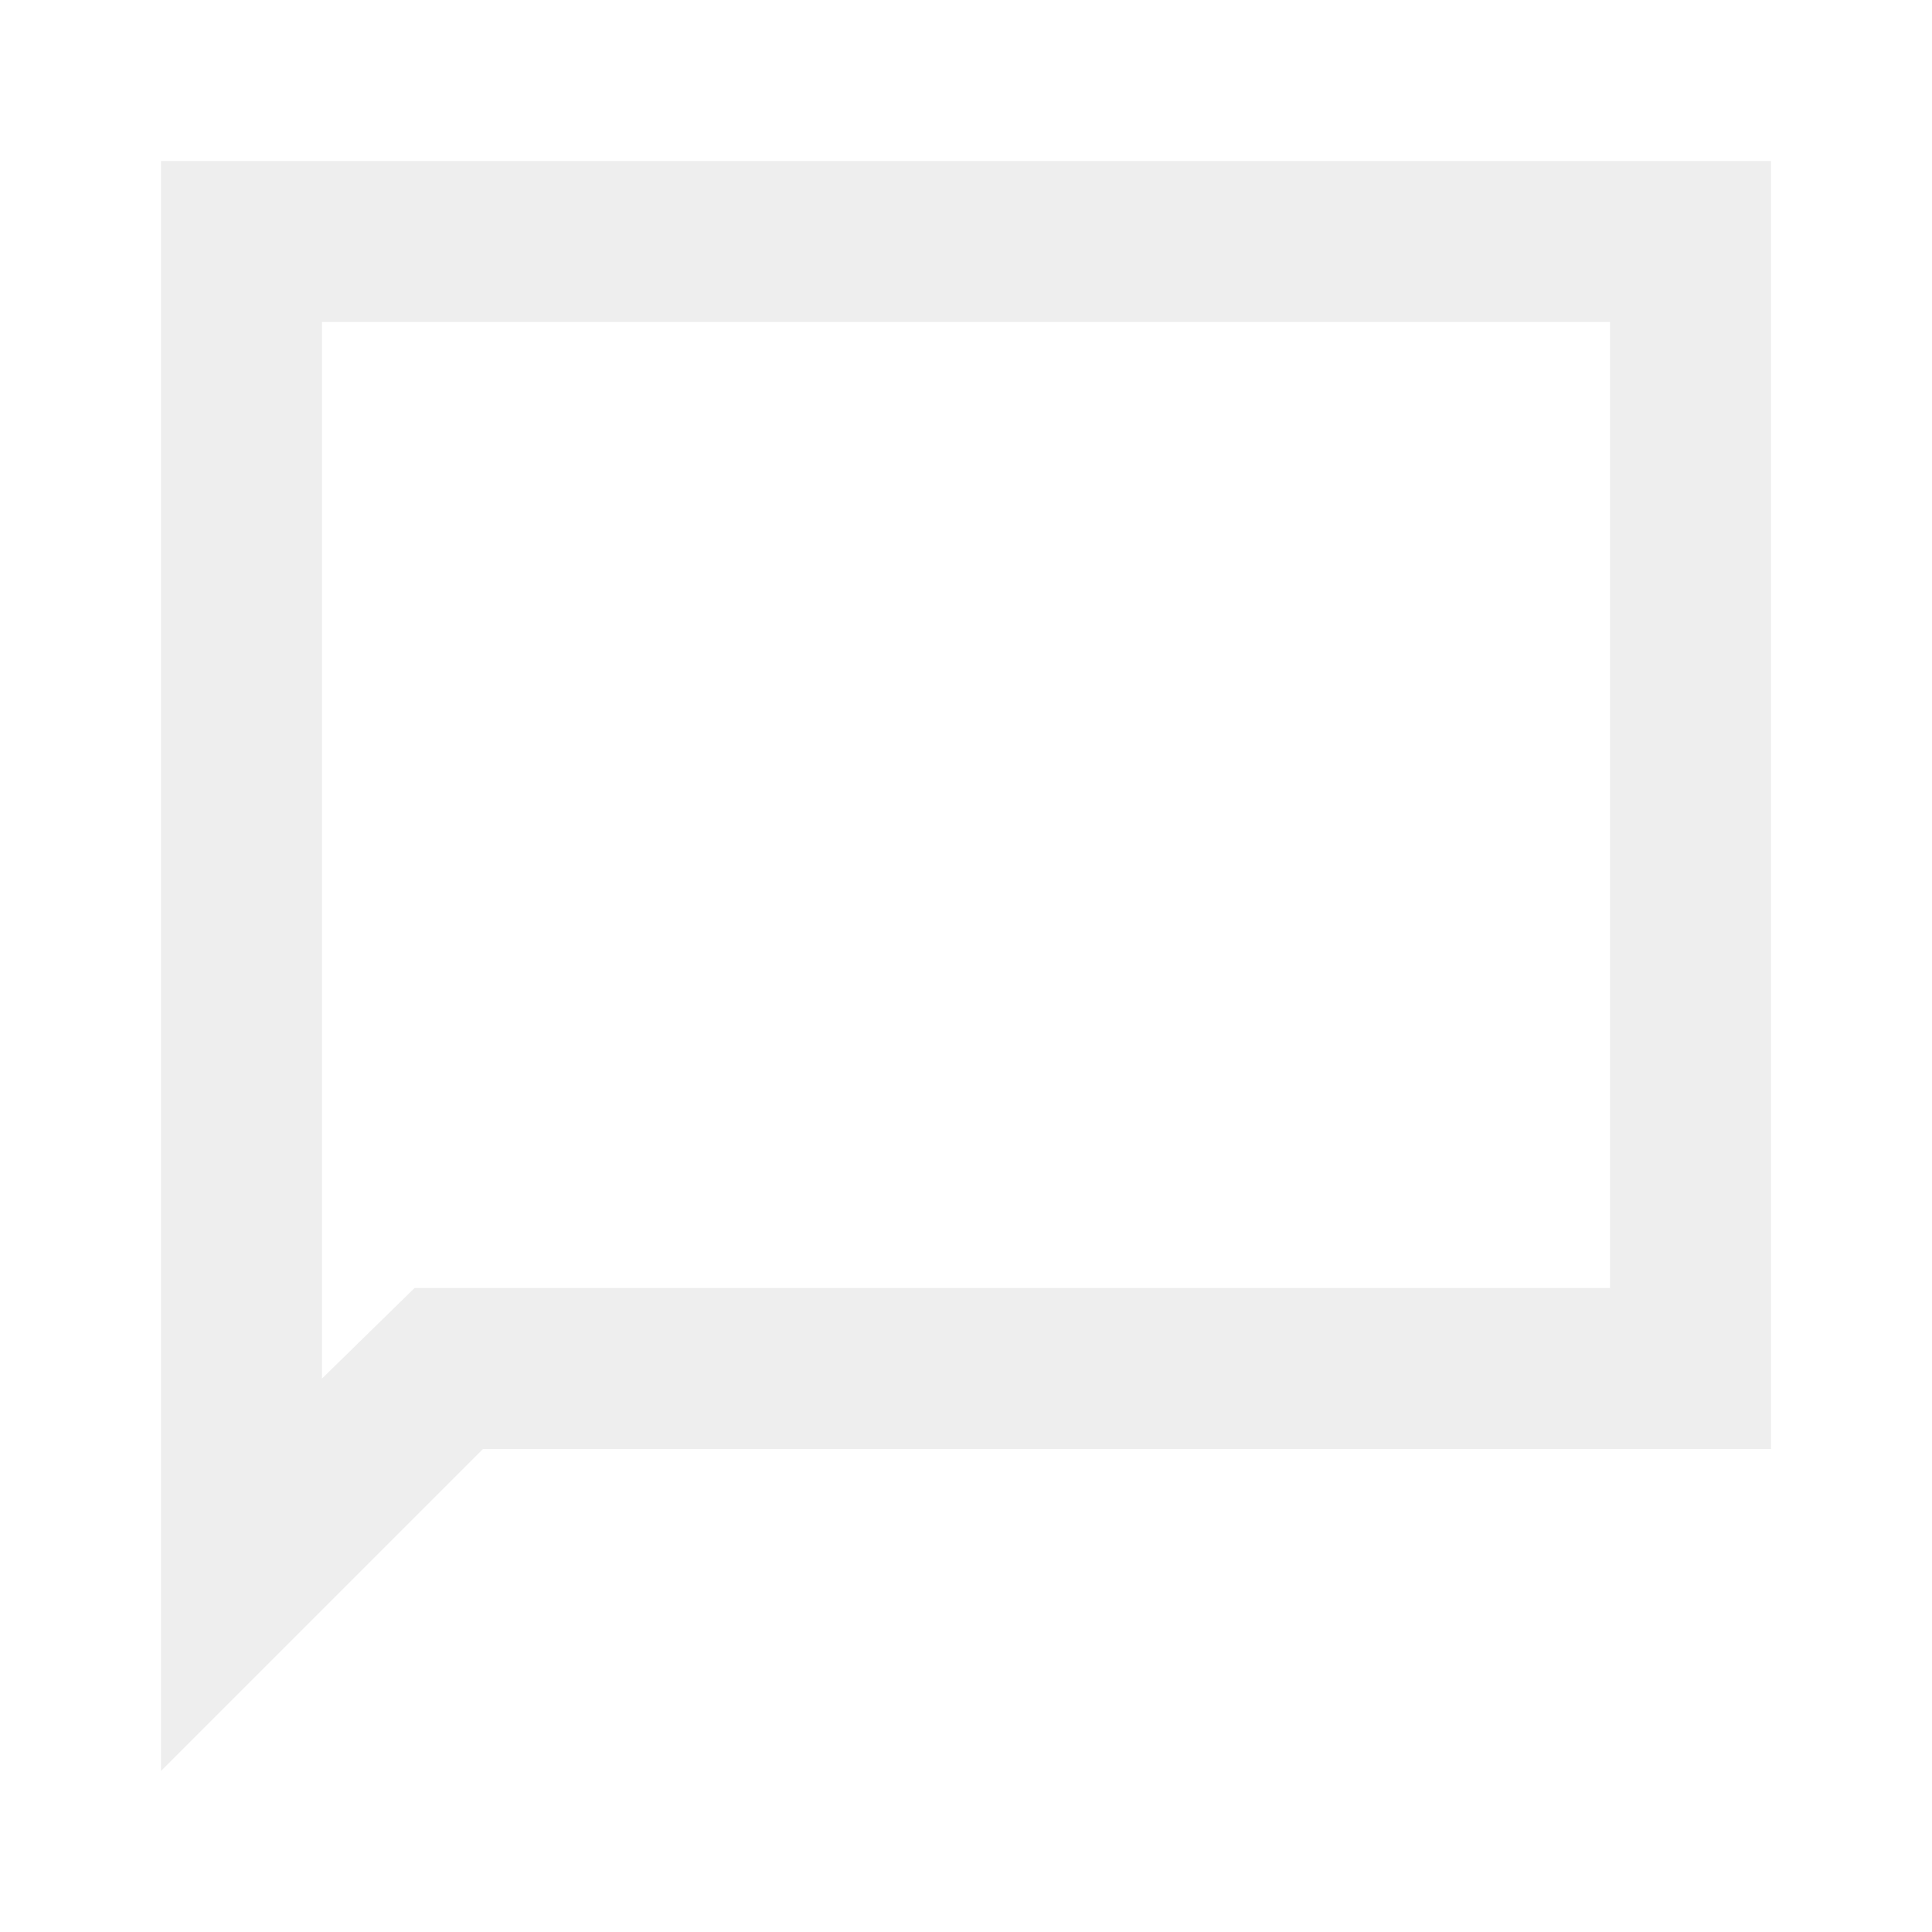
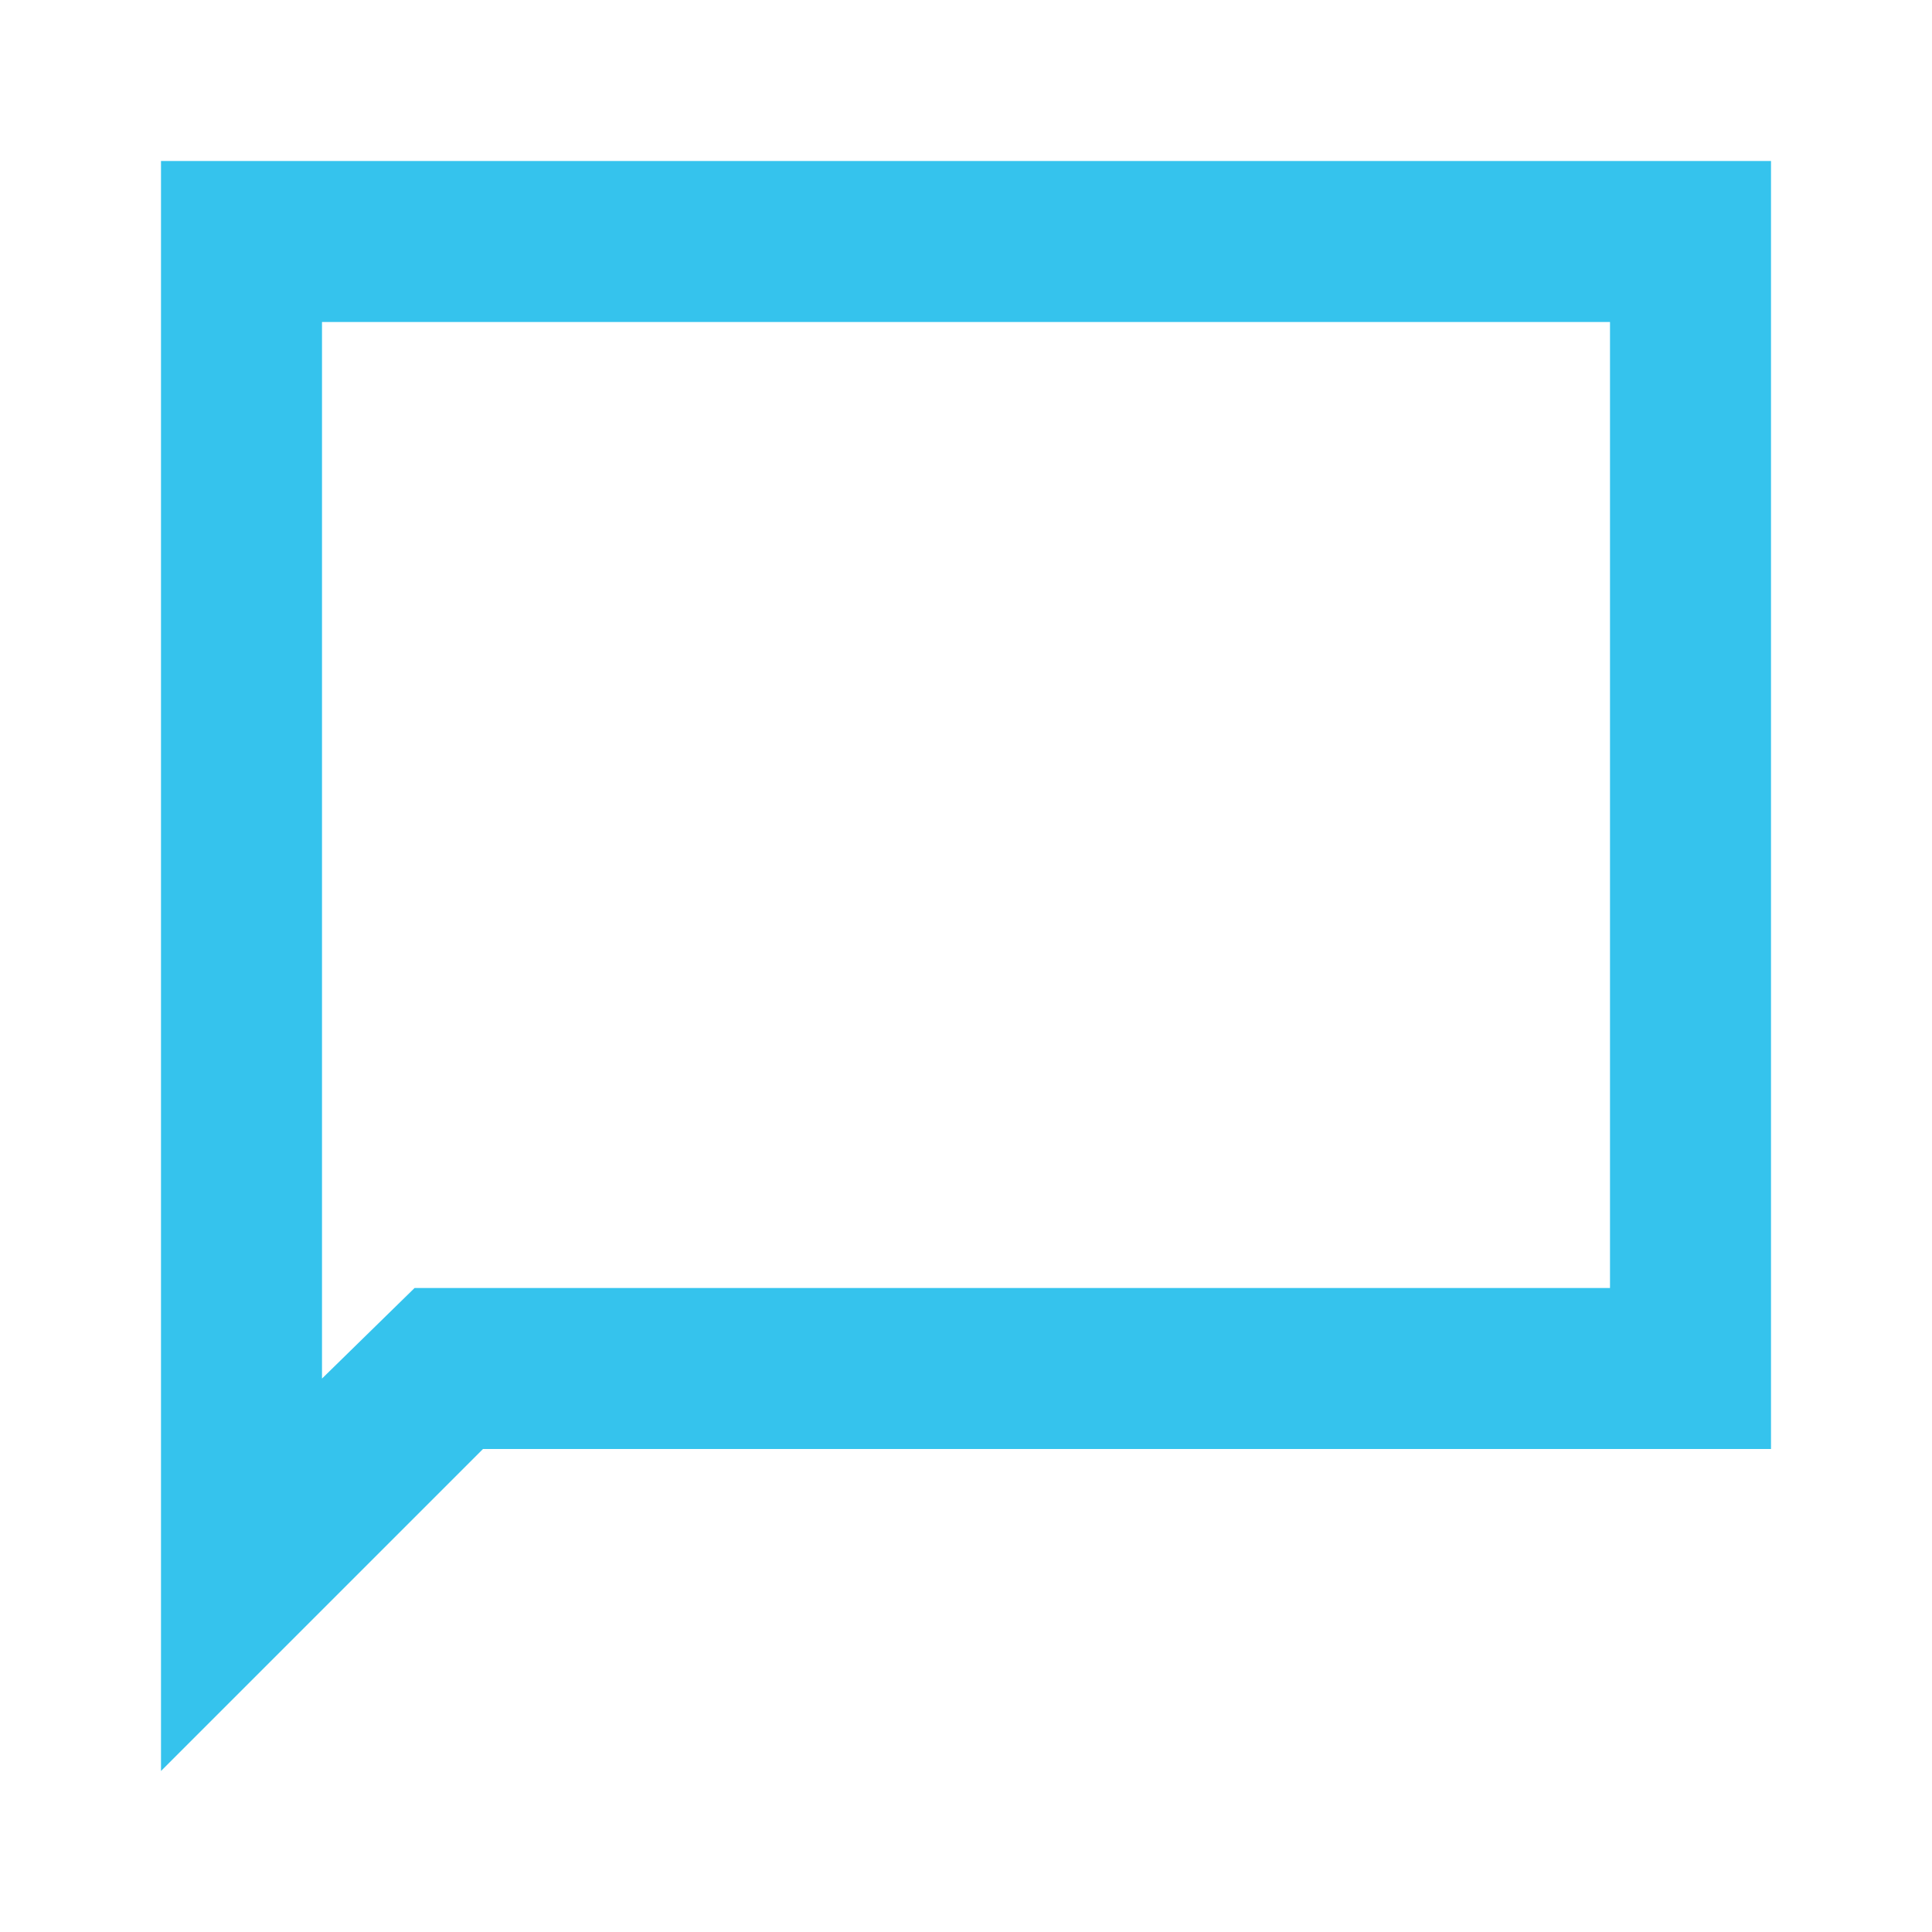
- <svg xmlns="http://www.w3.org/2000/svg" height="24px" viewBox="0 -960 960 960" width="24px" fill="#EEE">
+ <svg xmlns="http://www.w3.org/2000/svg" height="24px" viewBox="0 -960 960 960" width="24px" fill="#35c3ed">
  <path d="M80-80v-800h800v640H240L80-80Zm126-240h594v-480H160v525l46-45Zm-46 0v-480 480Z" />
</svg>
